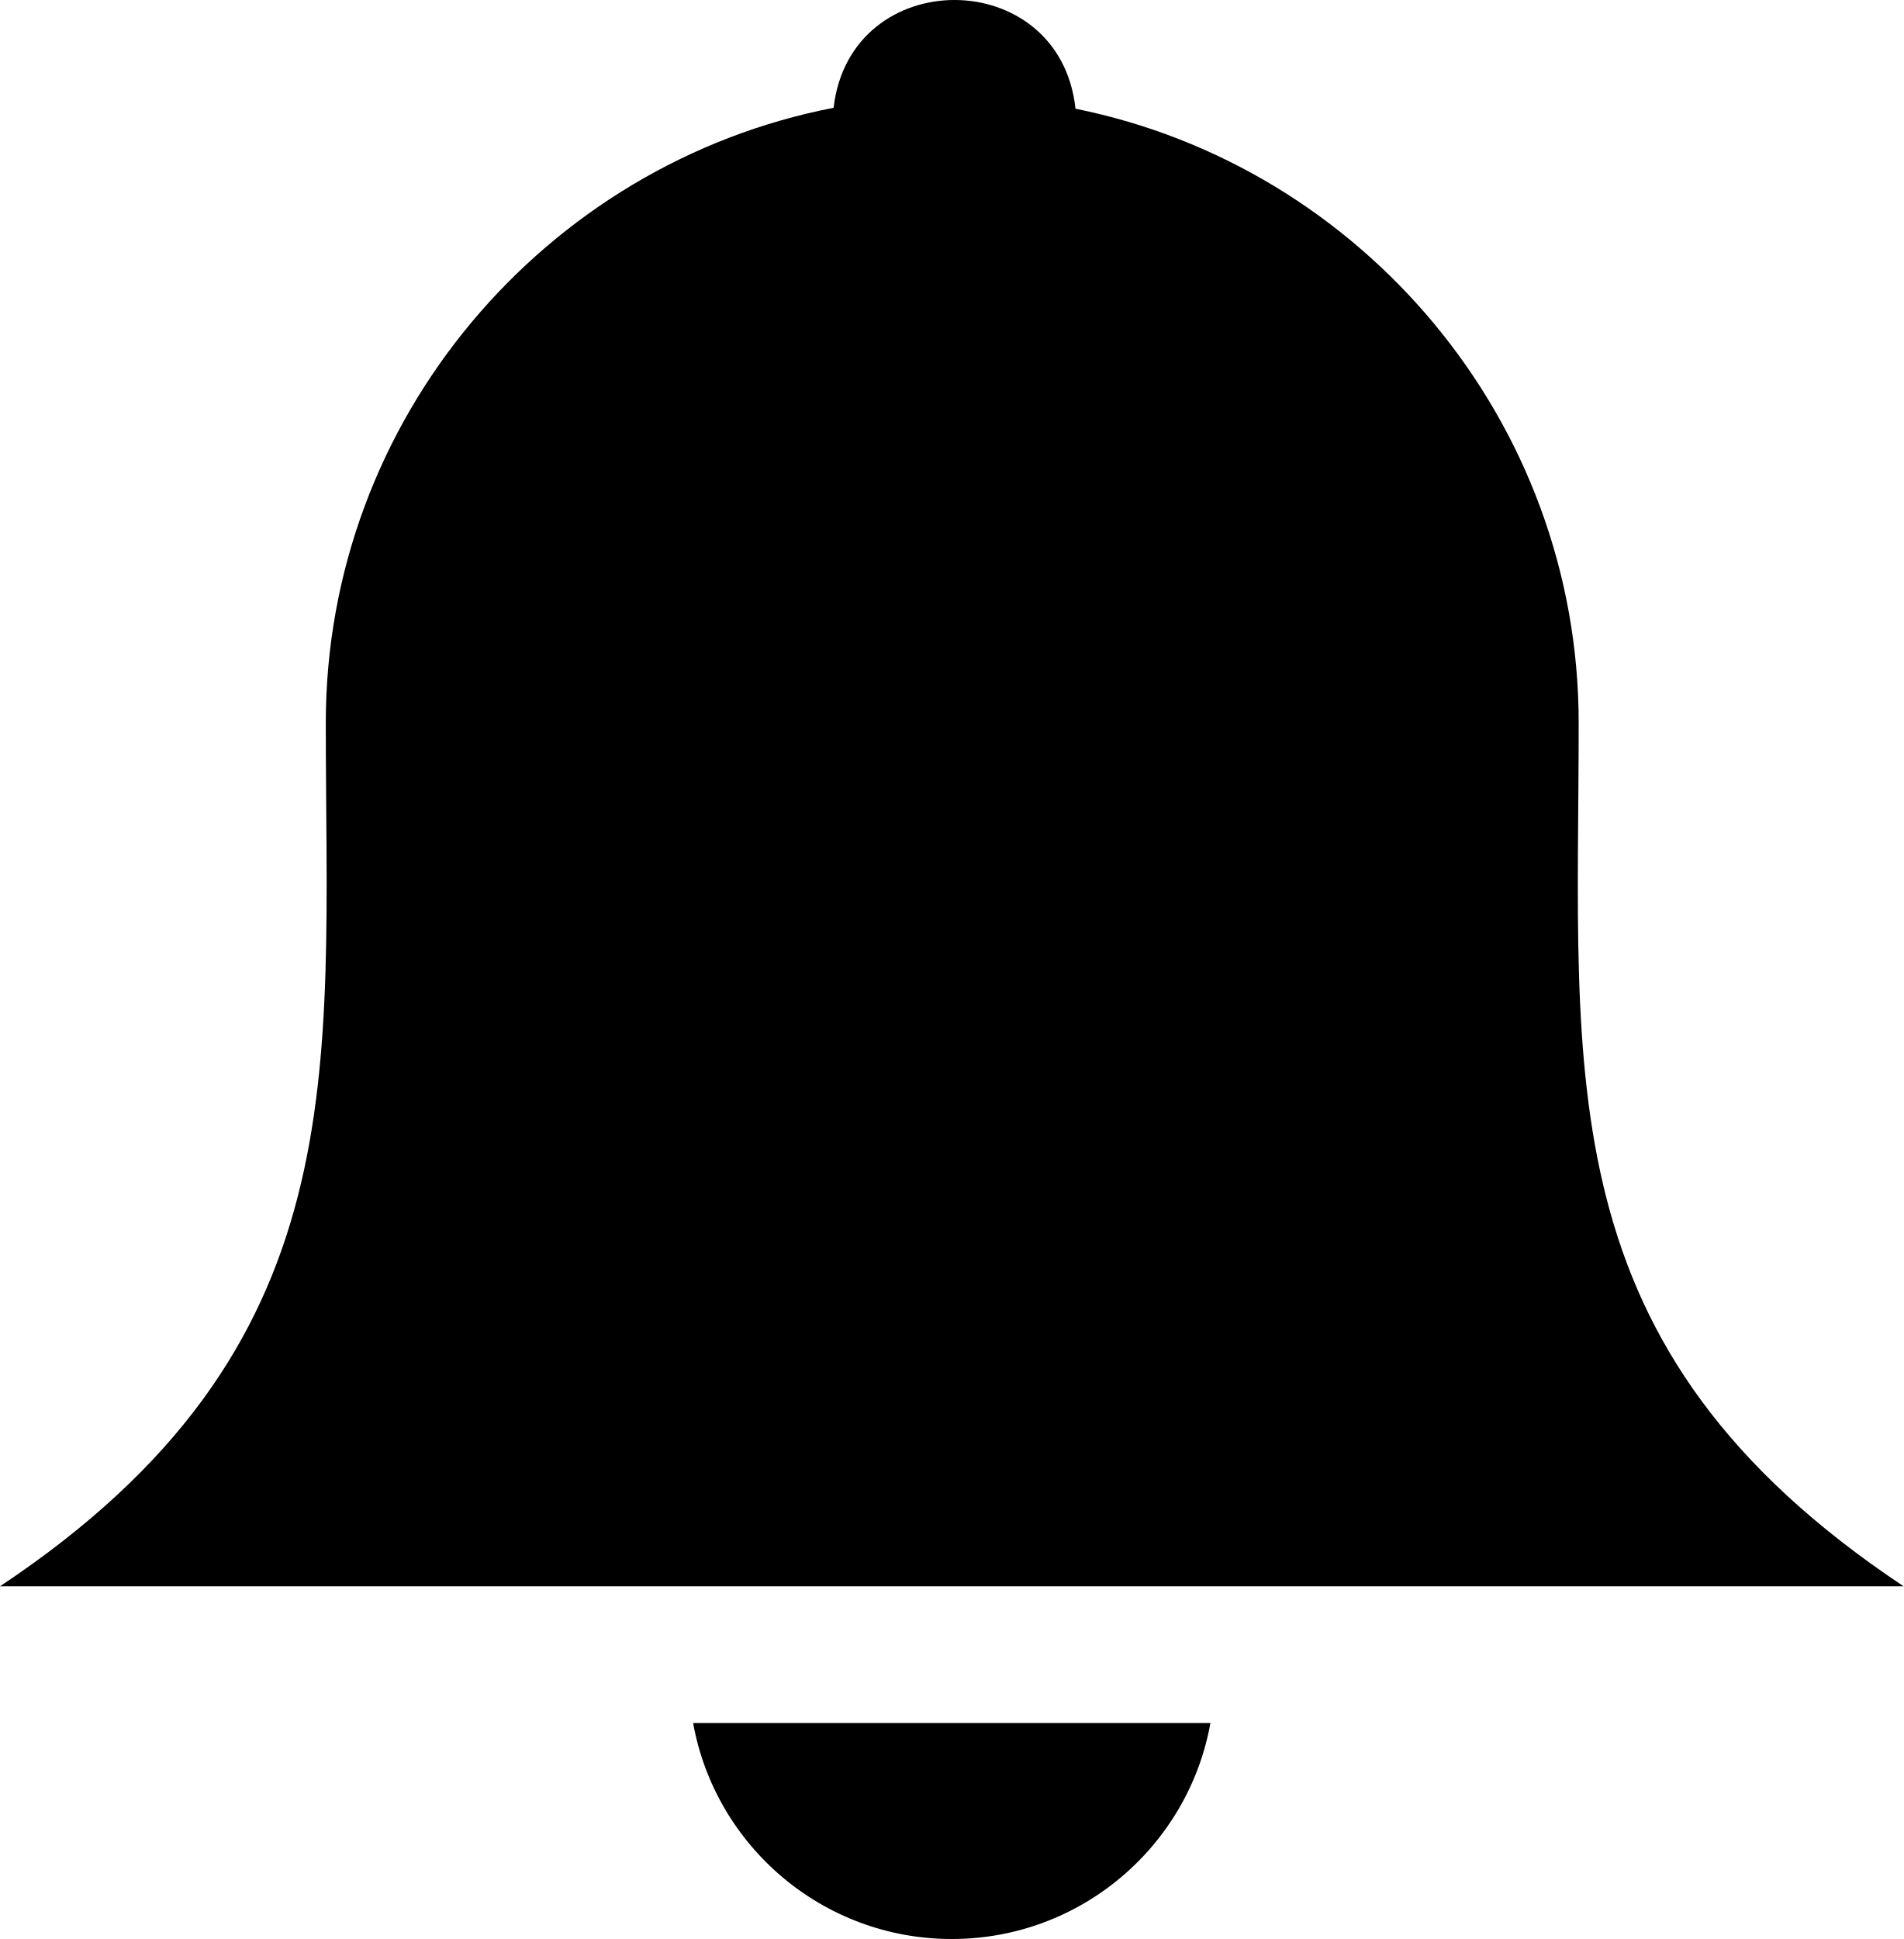
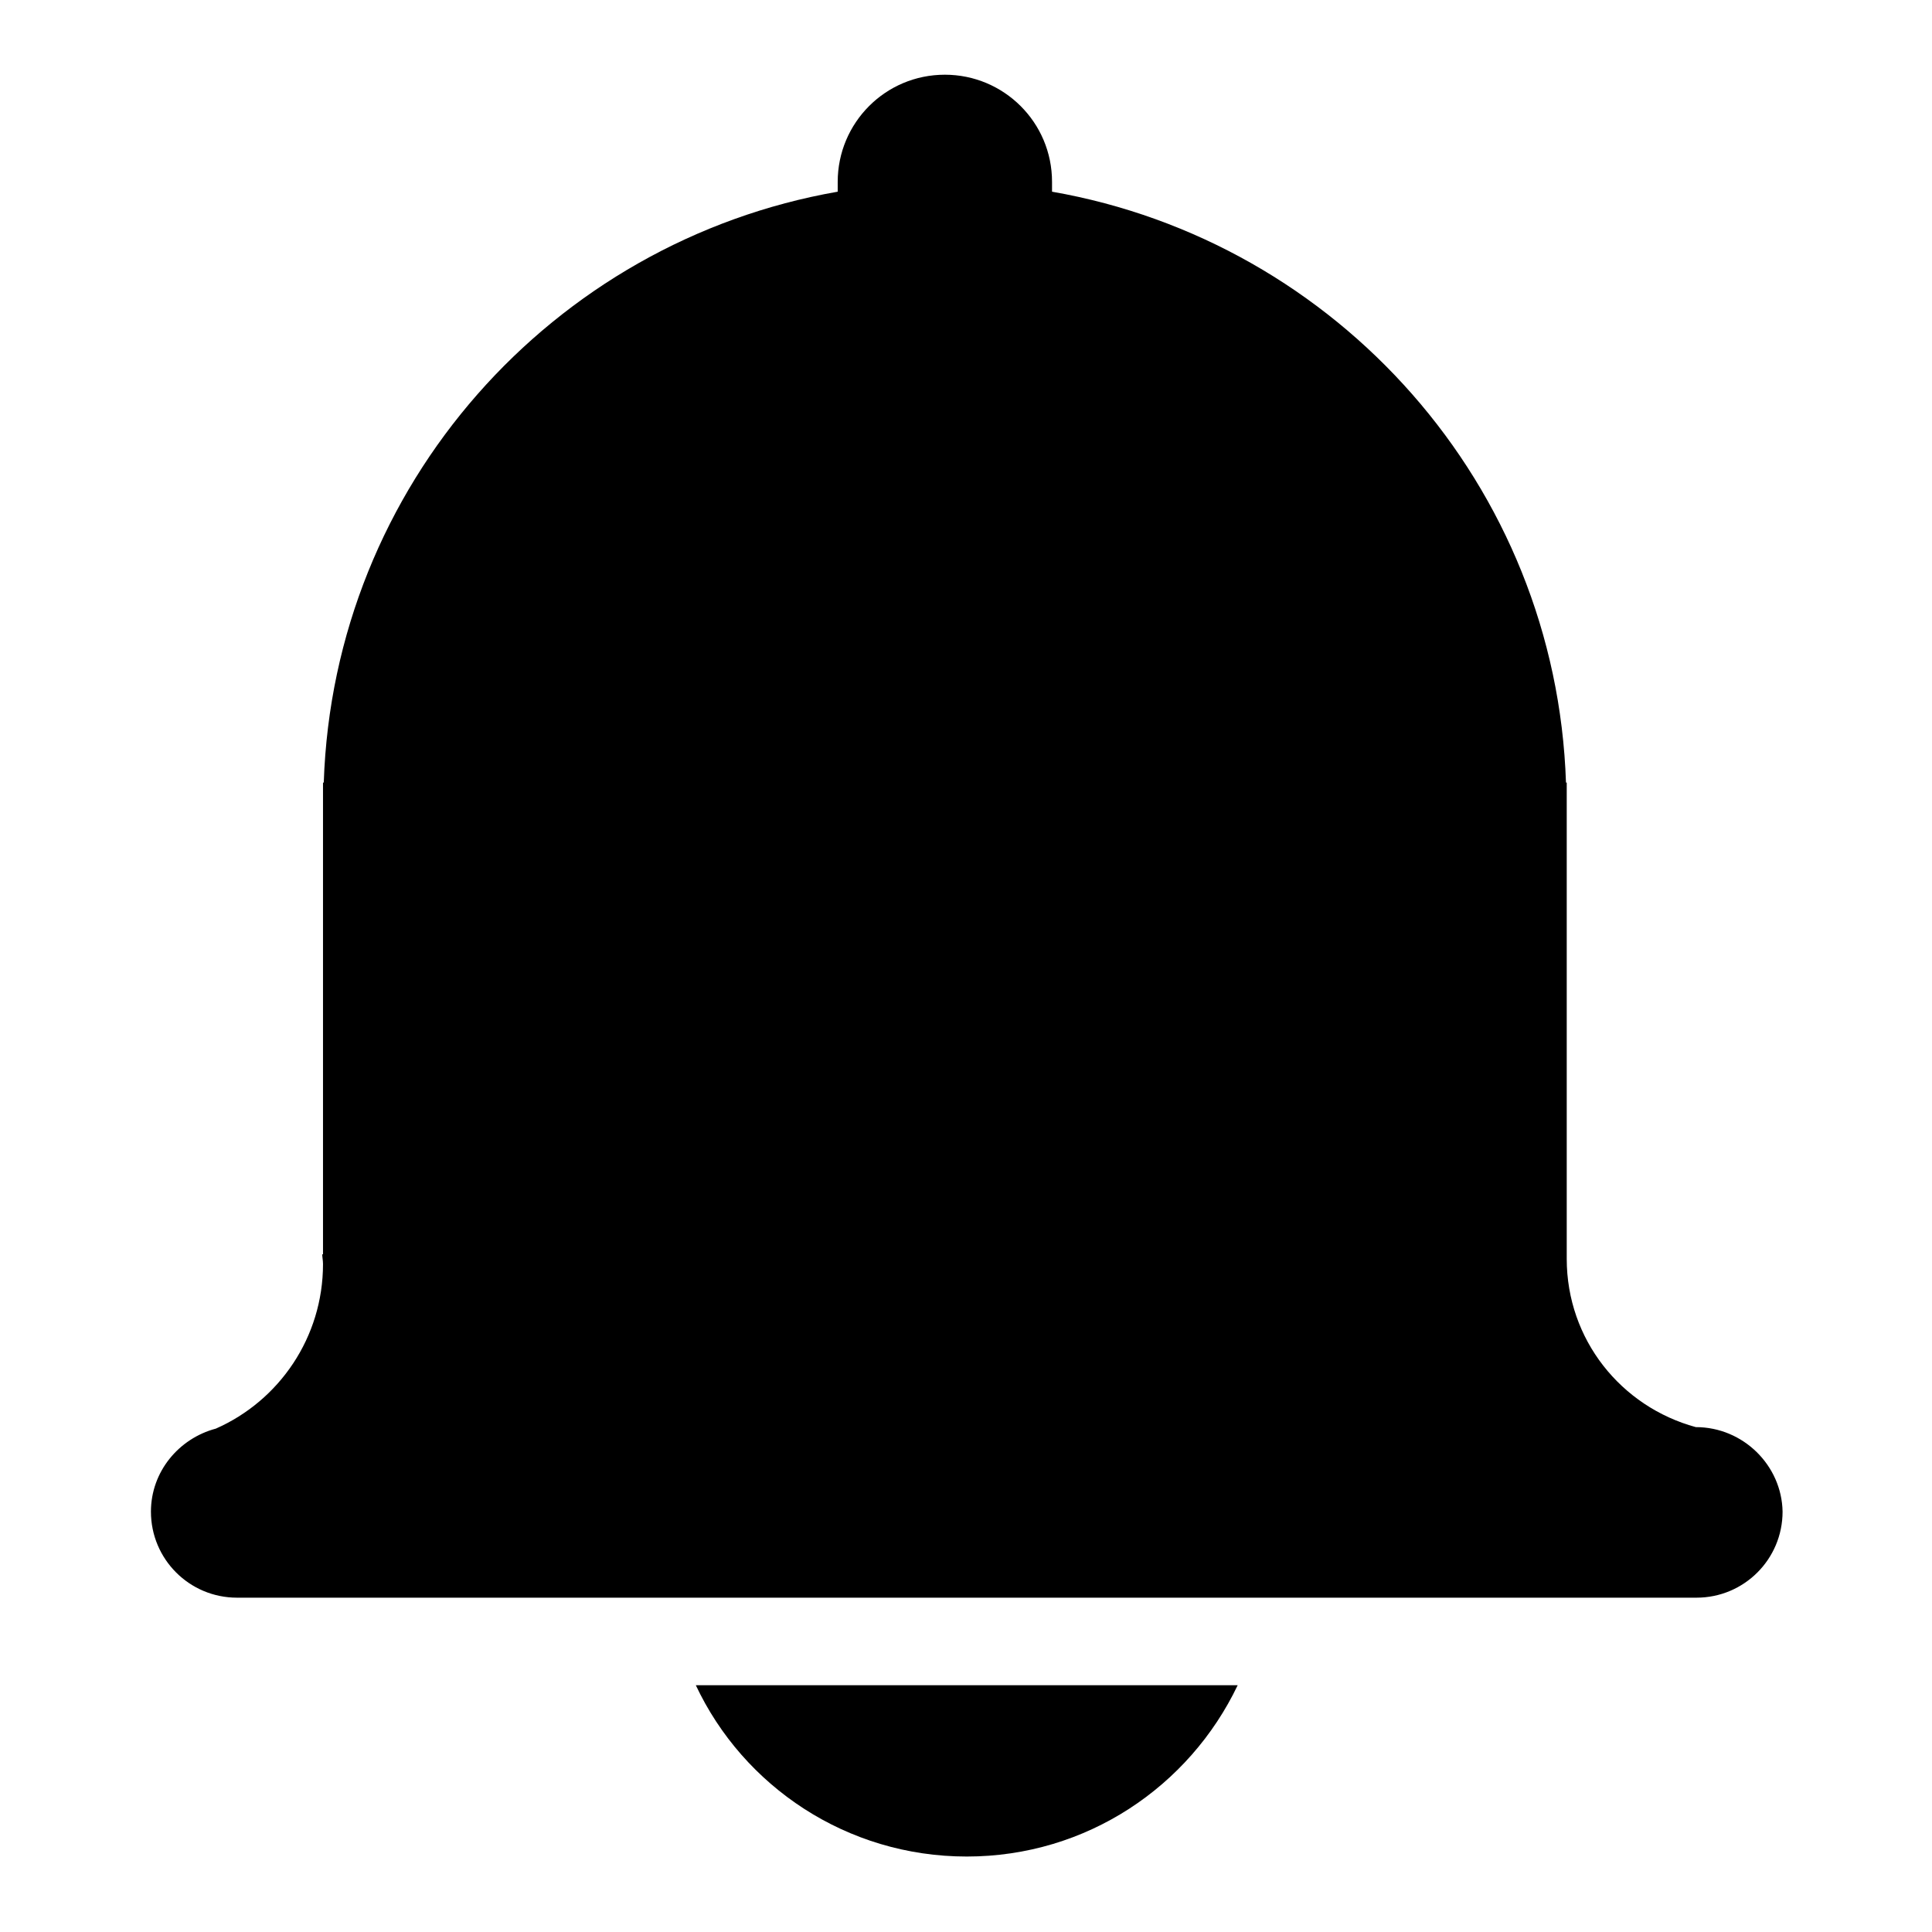
- <svg xmlns="http://www.w3.org/2000/svg" version="1.1" id="Layer_1" x="0px" y="0px" width="120.641px" height="122.878px" viewBox="0 0 120.641 122.878" enable-background="new 0 0 120.641 122.878" xml:space="preserve">
+ <svg xmlns="http://www.w3.org/2000/svg" version="1.1" x="0px" y="0px" viewBox="0 0 256 256" enable-background="new 0 0 256 256" xml:space="preserve">
  <g>
-     <path fill-rule="evenodd" clip-rule="evenodd" d="M68.16,6.889c18.129,3.653,31.889,19.757,31.889,38.921 c0,22.594-2.146,39.585,20.592,54.716c-40.277,0-80.366,0-120.641,0C22.8,85.353,20.647,68.036,20.647,45.81 c0-19.267,13.91-35.439,32.182-38.979C53.883-2.309,67.174-2.265,68.16,6.889L68.16,6.889z M76.711,109.19 c-1.398,7.785-8.205,13.688-16.392,13.688c-8.187,0-14.992-5.902-16.393-13.688H76.711L76.711,109.19z" />
+     <g>
+       <path fill="#000000" d="M128.1,246c15.9,0,29.5-9.3,35.9-22.7H92.2C98.5,236.7,112.2,246,128.1,246L128.1,246z" />
+       <path fill="#000000" d="M224.7,189.1L224.7,189.1c-9.9-2.7-17.1-11.6-17.1-22.3c0-0.2,0-0.3,0-0.5h0v-62.6h-0.1c-1.3-39.4-30.3-71.7-68.1-78.3v-1.3c0-7.9-6.4-14.2-14.2-14.2c-7.9,0-14.2,6.4-14.2,14.2v1.3c-37.8,6.6-66.8,38.9-68.1,78.3h-0.1v62.5h-0.1c0,0.4,0.1,0.8,0.1,1.3c0,9.7-5.8,18.1-14.2,21.8c-4.9,1.3-8.6,5.7-8.6,11c0,6.3,5.1,11.4,11.4,11.4h193.4c6.3,0,11.4-5.1,11.4-11.4C236.1,194.2,231,189.1,224.7,189.1L224.7,189.1z" />
+     </g>
  </g>
</svg>
